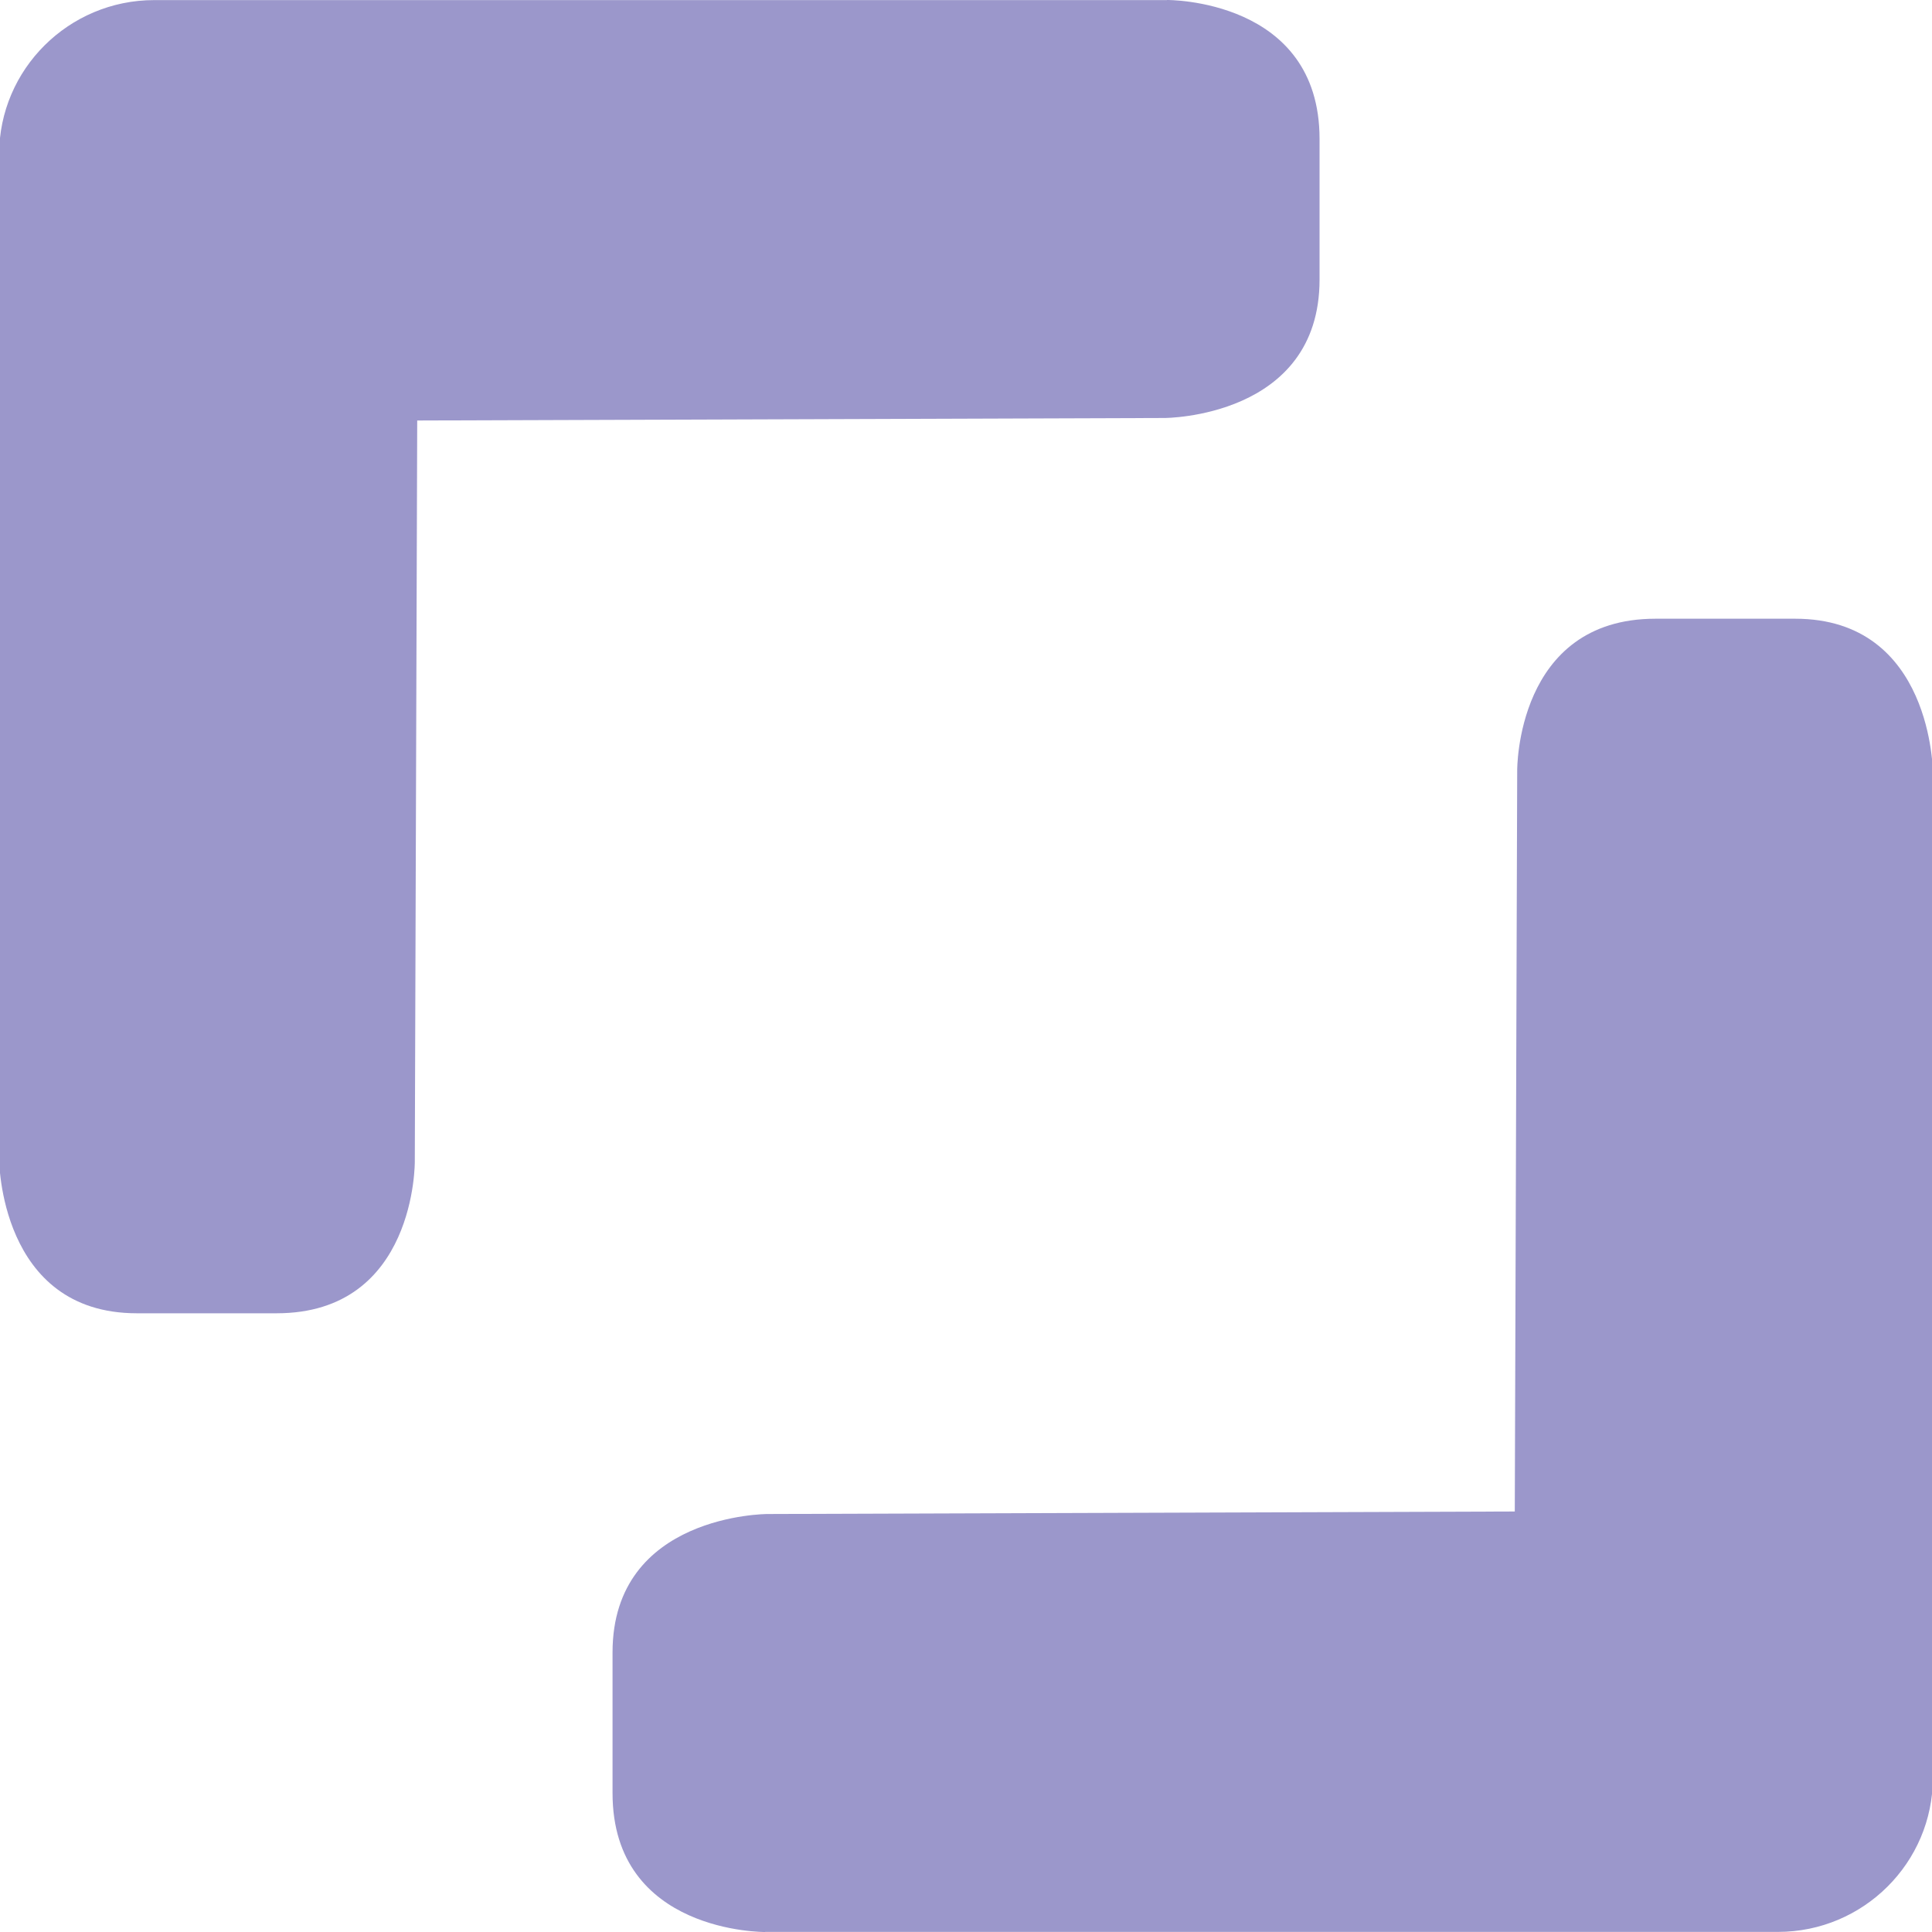
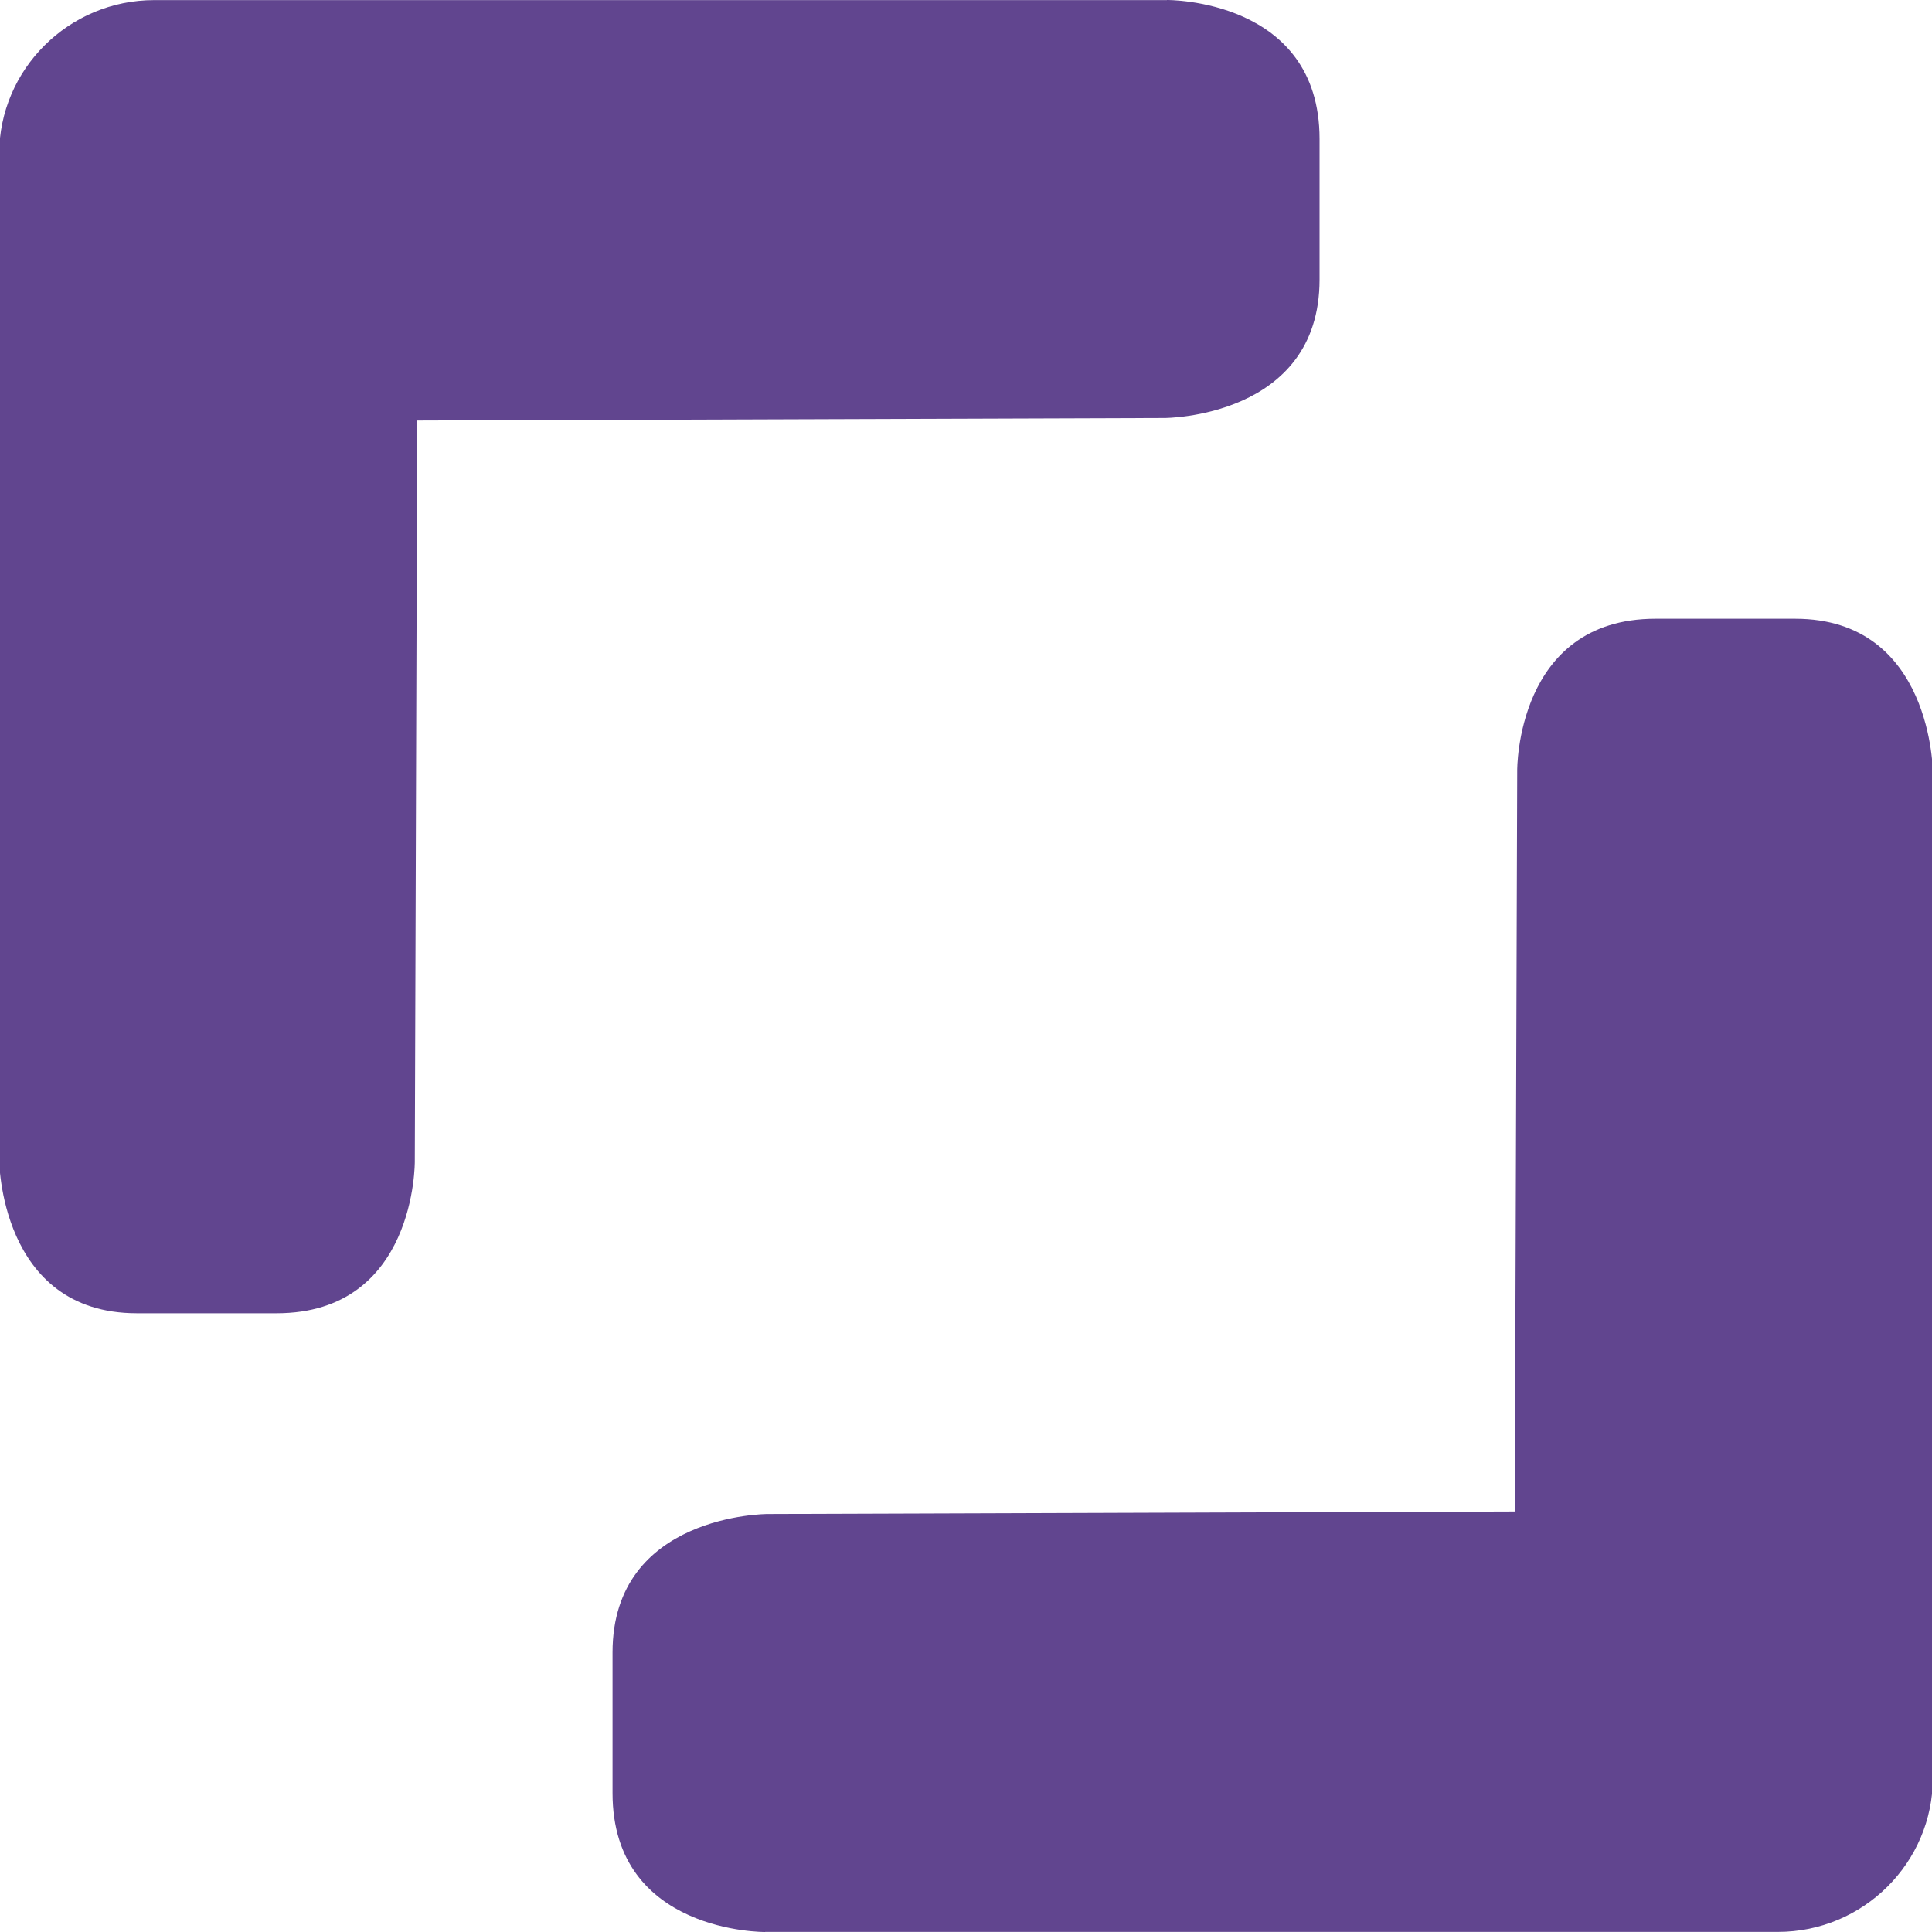
<svg xmlns="http://www.w3.org/2000/svg" width="20" height="20" viewBox="0 0 20 20" fill="none">
-   <path d="M12.08 0.001H1.596C0.712 0.001 -0.009 0.717 -0.009 1.597V11.999C-0.009 11.999 -0.009 13.595 1.416 13.595H2.864C4.31 13.595 4.294 12.023 4.294 12.023L4.319 4.353L12.055 4.327C12.055 4.327 13.66 4.327 13.66 2.894V1.438C13.66 -0.016 12.08 7.18851e-06 12.08 7.18851e-06V0.001Z" fill="#9B97CB" />
-   <path d="M7.921 19.999H18.405C19.289 19.999 20.009 19.283 20.009 18.403V8.001C20.009 8.001 20.009 6.405 18.584 6.405H17.137C15.691 6.405 15.706 7.977 15.706 7.977L15.681 15.647L7.945 15.673C7.945 15.673 6.341 15.673 6.341 17.106V18.562C6.341 20.016 7.921 20 7.921 20V19.999Z" fill="#9B97CB" />
+   <path d="M12.08 0.001H1.596C0.712 0.001 -0.009 0.717 -0.009 1.597V11.999C-0.009 11.999 -0.009 13.595 1.416 13.595H2.864C4.31 13.595 4.294 12.023 4.294 12.023L4.319 4.353L12.055 4.327C12.055 4.327 13.66 4.327 13.66 2.894V1.438C13.66 -0.016 12.08 7.18851e-06 12.08 7.18851e-06V0.001Z" fill="#61458F" />
+   <path d="M7.921 19.999H18.405C19.289 19.999 20.009 19.283 20.009 18.403V8.001C20.009 8.001 20.009 6.405 18.584 6.405H17.137C15.691 6.405 15.706 7.977 15.706 7.977L15.681 15.647L7.945 15.673C7.945 15.673 6.341 15.673 6.341 17.106V18.562C6.341 20.016 7.921 20 7.921 20V19.999Z" fill="#61458F" />
</svg>
